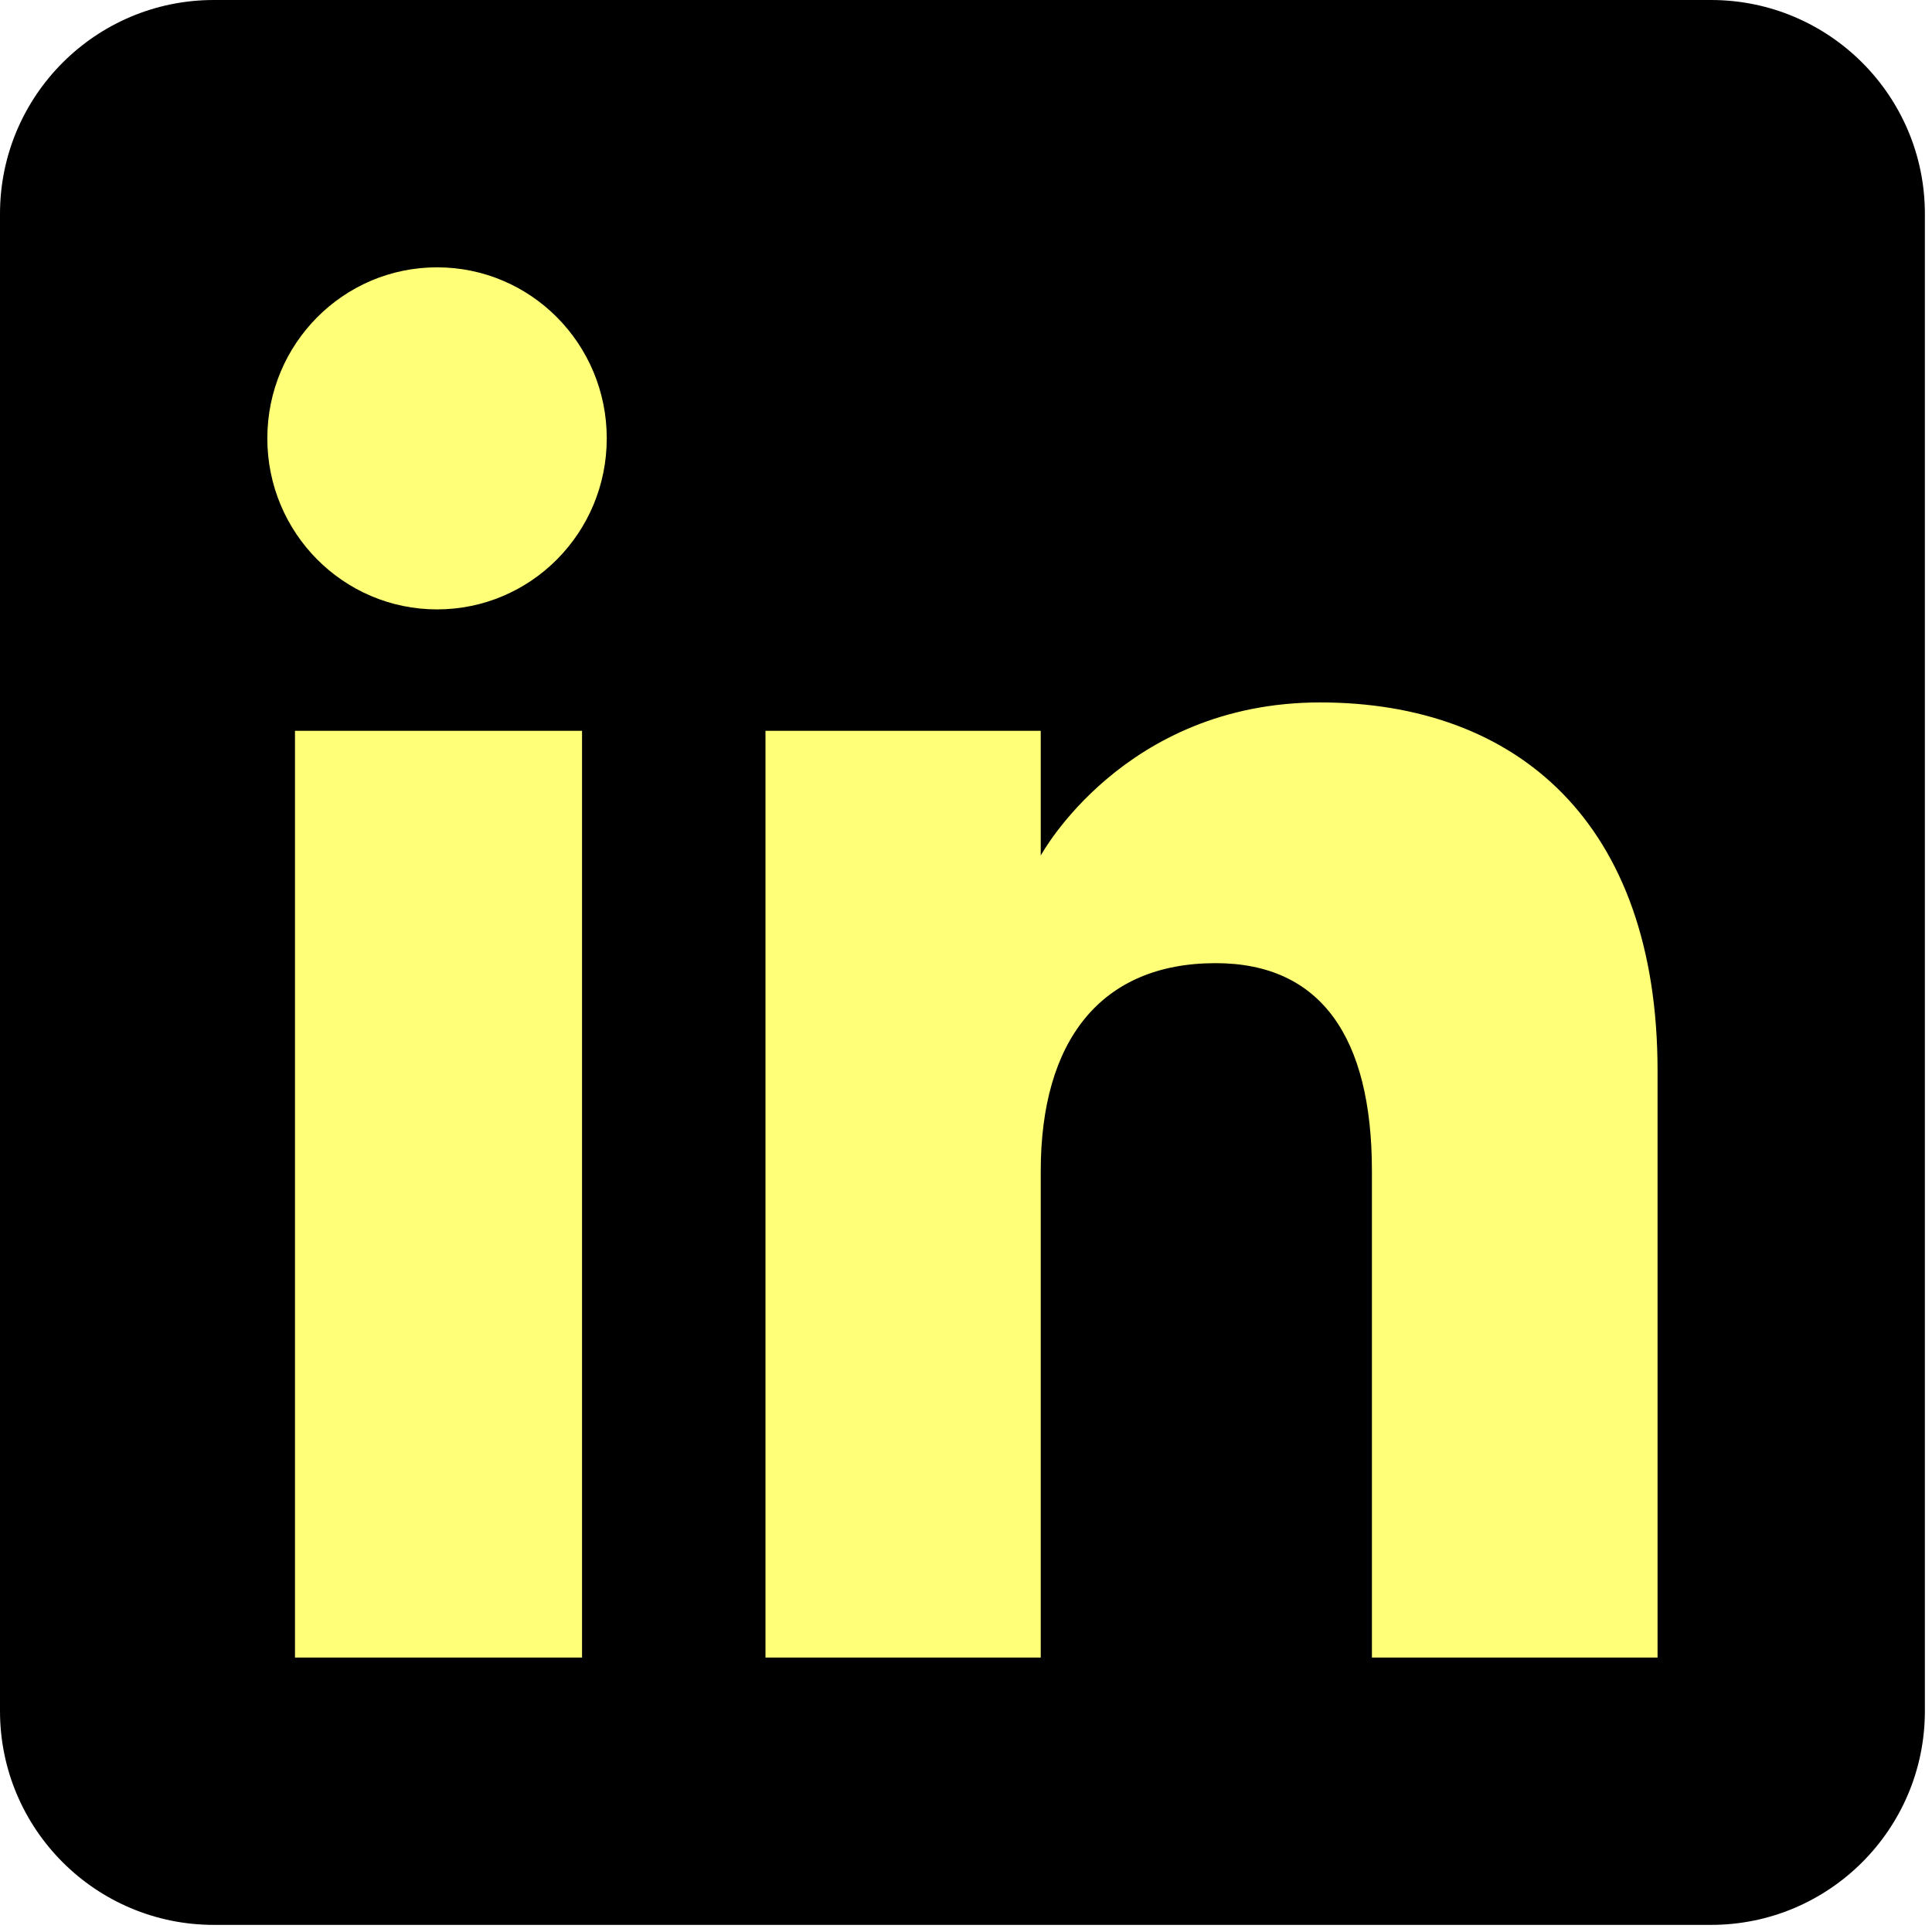
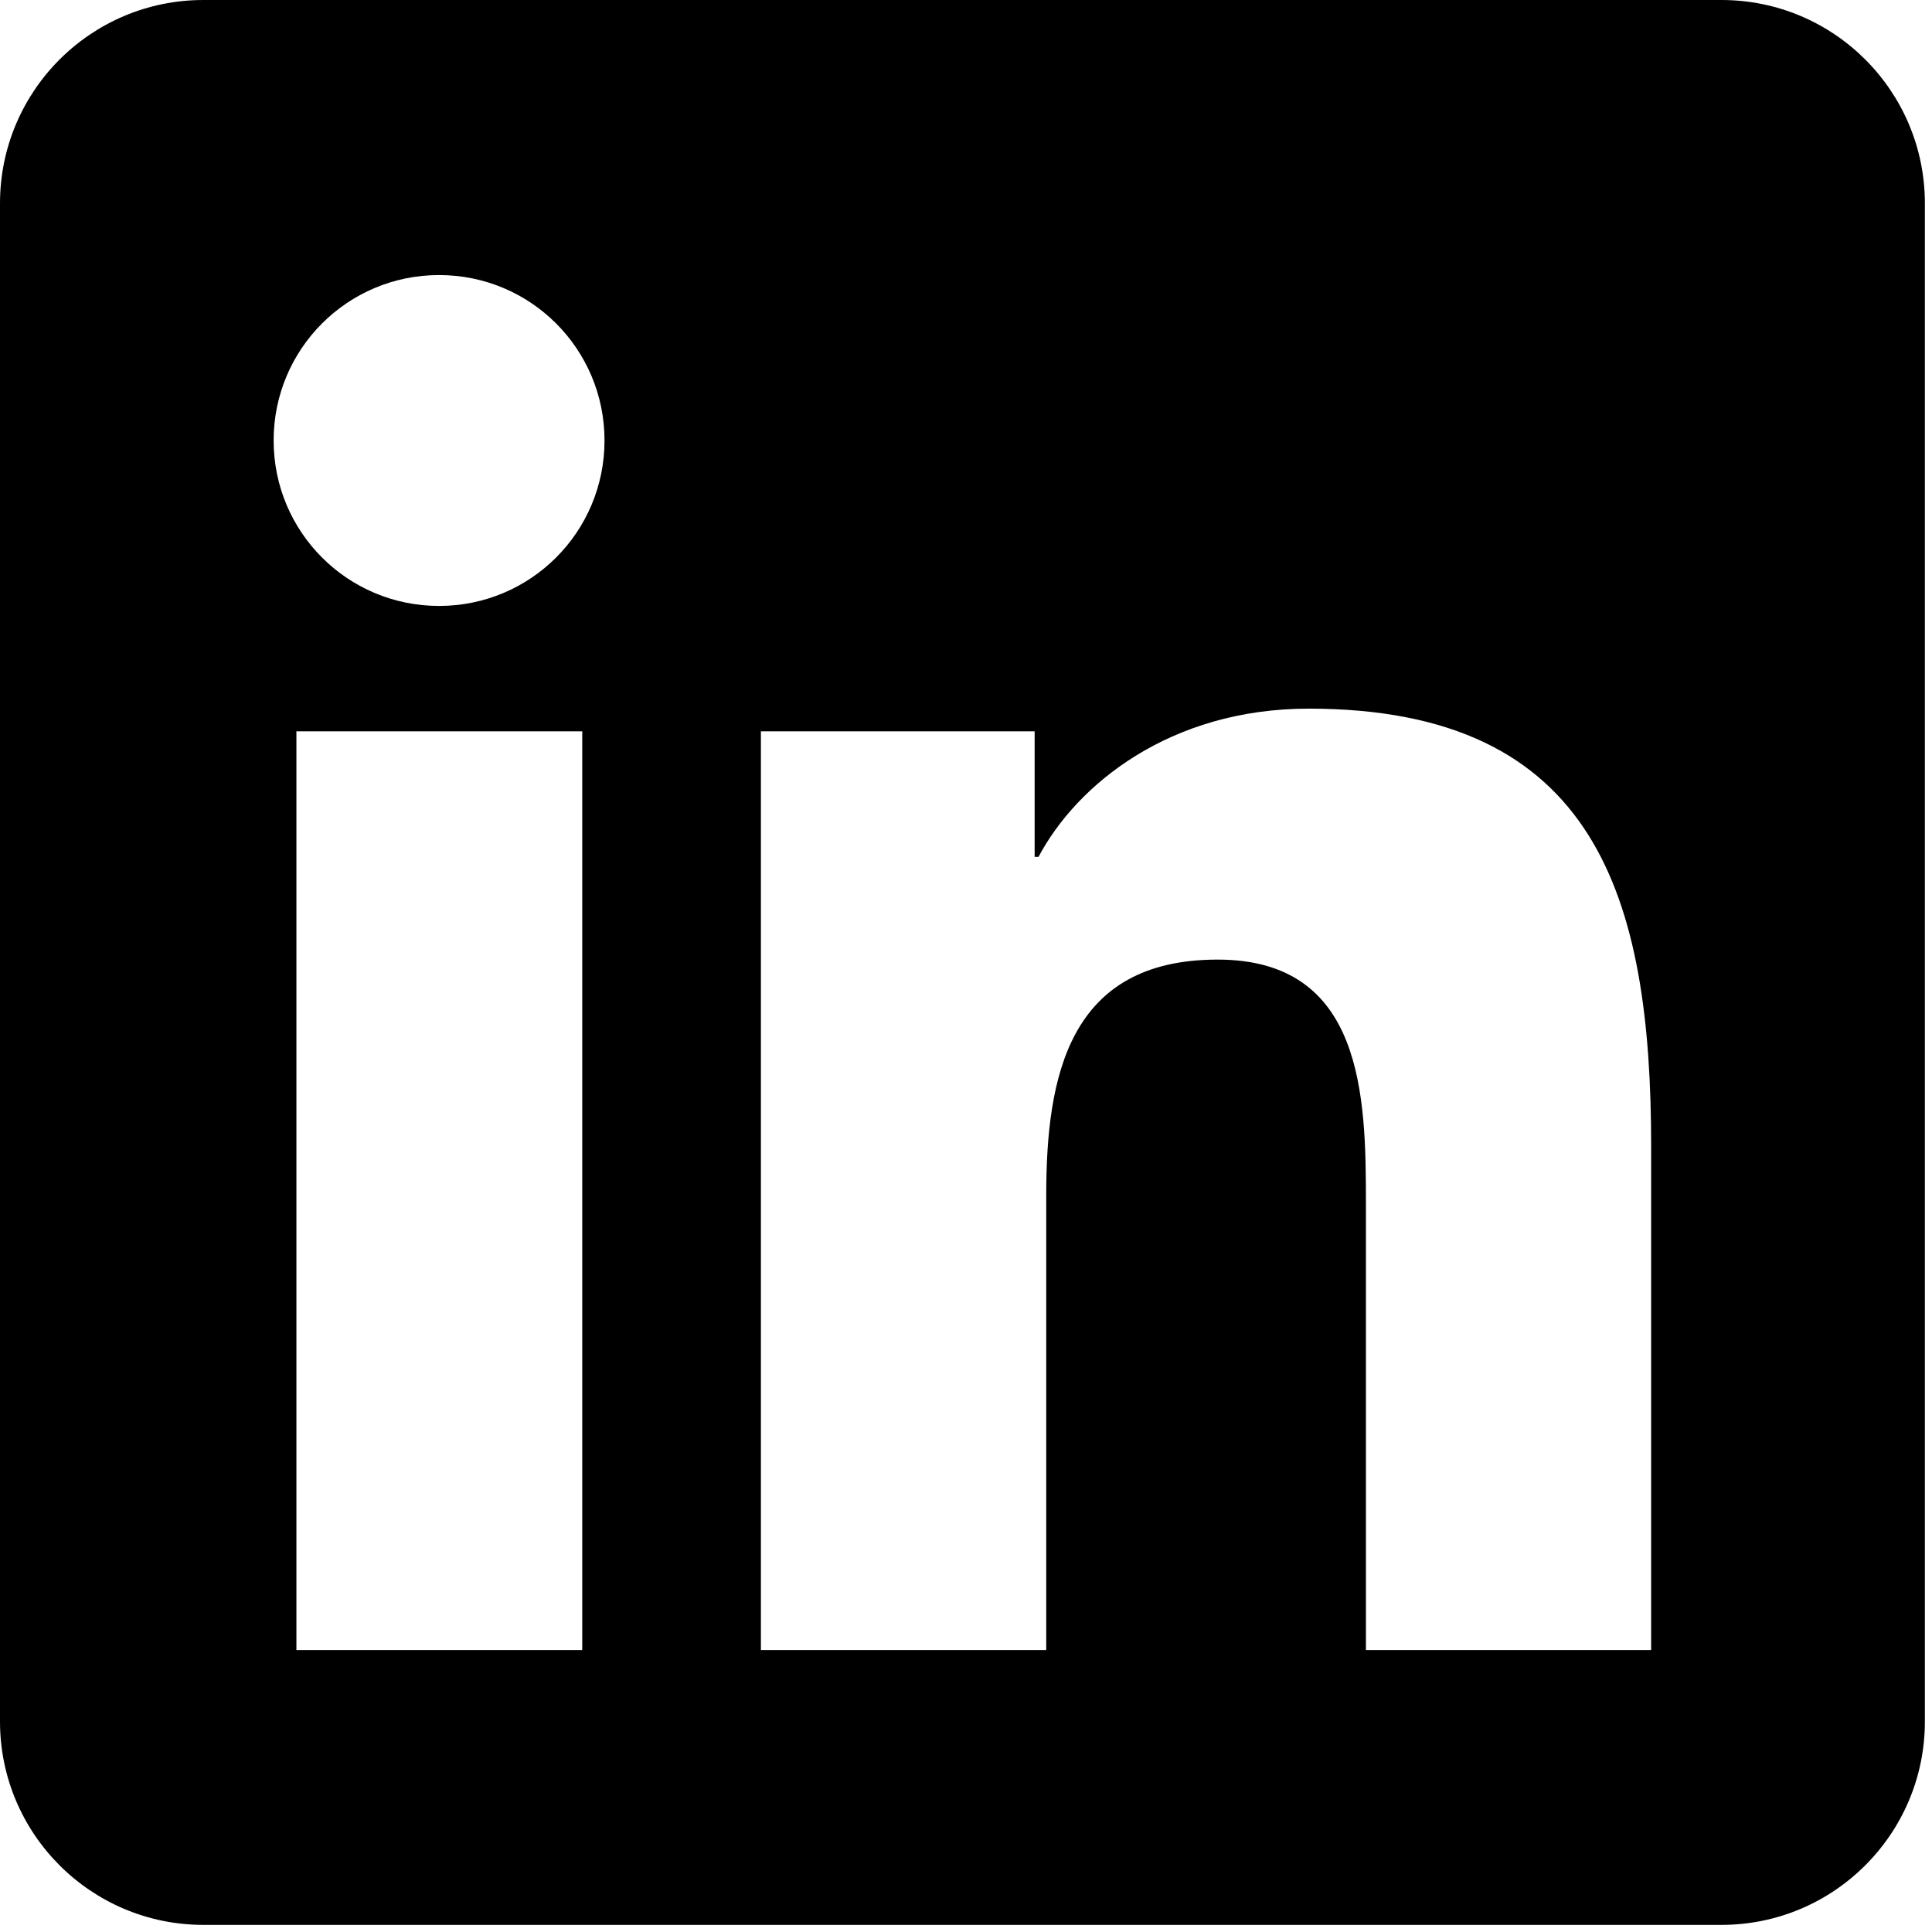
<svg xmlns="http://www.w3.org/2000/svg" width="19" height="19" viewBox="0 0 19 19" fill="none">
-   <path fill-rule="evenodd" clip-rule="evenodd" d="M2.103 18.93H16.827C17.988 18.93 18.93 17.988 18.93 16.827V2.103C18.93 0.942 17.988 0 16.827 0H2.103C0.942 0 0 0.942 0 2.103V16.827C0 17.988 0.942 18.93 2.103 18.93Z" fill="black" />
-   <path fill-rule="evenodd" clip-rule="evenodd" d="M16.301 16.301H13.492V11.517C13.492 10.205 12.993 9.472 11.955 9.472C10.825 9.472 10.235 10.235 10.235 11.517V16.301H7.528V7.187H10.235V8.414C10.235 8.414 11.049 6.908 12.983 6.908C14.917 6.908 16.301 8.089 16.301 10.53V16.301ZM4.298 5.993C3.376 5.993 2.629 5.24 2.629 4.311C2.629 3.382 3.376 2.629 4.298 2.629C5.221 2.629 5.967 3.382 5.967 4.311C5.967 5.24 5.221 5.993 4.298 5.993ZM2.901 16.301H5.724V7.187H2.901V16.301Z" fill="#FFFF78" />
+   <path fill-rule="evenodd" clip-rule="evenodd" d="M16.93 0C18.034 0 18.93 0.895 18.93 2V16.93C18.93 18.034 18.034 18.93 16.93 18.93H2C0.895 18.93 0 18.034 0 16.93V2C0 0.895 0.895 0 2 0H16.93ZM2.915 7.192V16.227H5.726V7.192H2.915ZM12.87 6.969C11.505 6.969 10.589 7.717 10.213 8.427H10.175V7.192H7.483V16.227H10.289V11.756C10.289 10.577 10.513 9.437 11.975 9.437C13.411 9.437 13.433 10.784 13.433 11.832V16.227H16.238V11.274C16.238 8.841 15.71 6.969 12.87 6.969ZM4.318 2.705C3.418 2.705 2.691 3.432 2.691 4.332C2.691 5.232 3.418 5.959 4.318 5.959C5.218 5.959 5.945 5.232 5.945 4.332C5.945 3.432 5.218 2.705 4.318 2.705Z" fill="rgb(0, 0, 0)" />
</svg>
